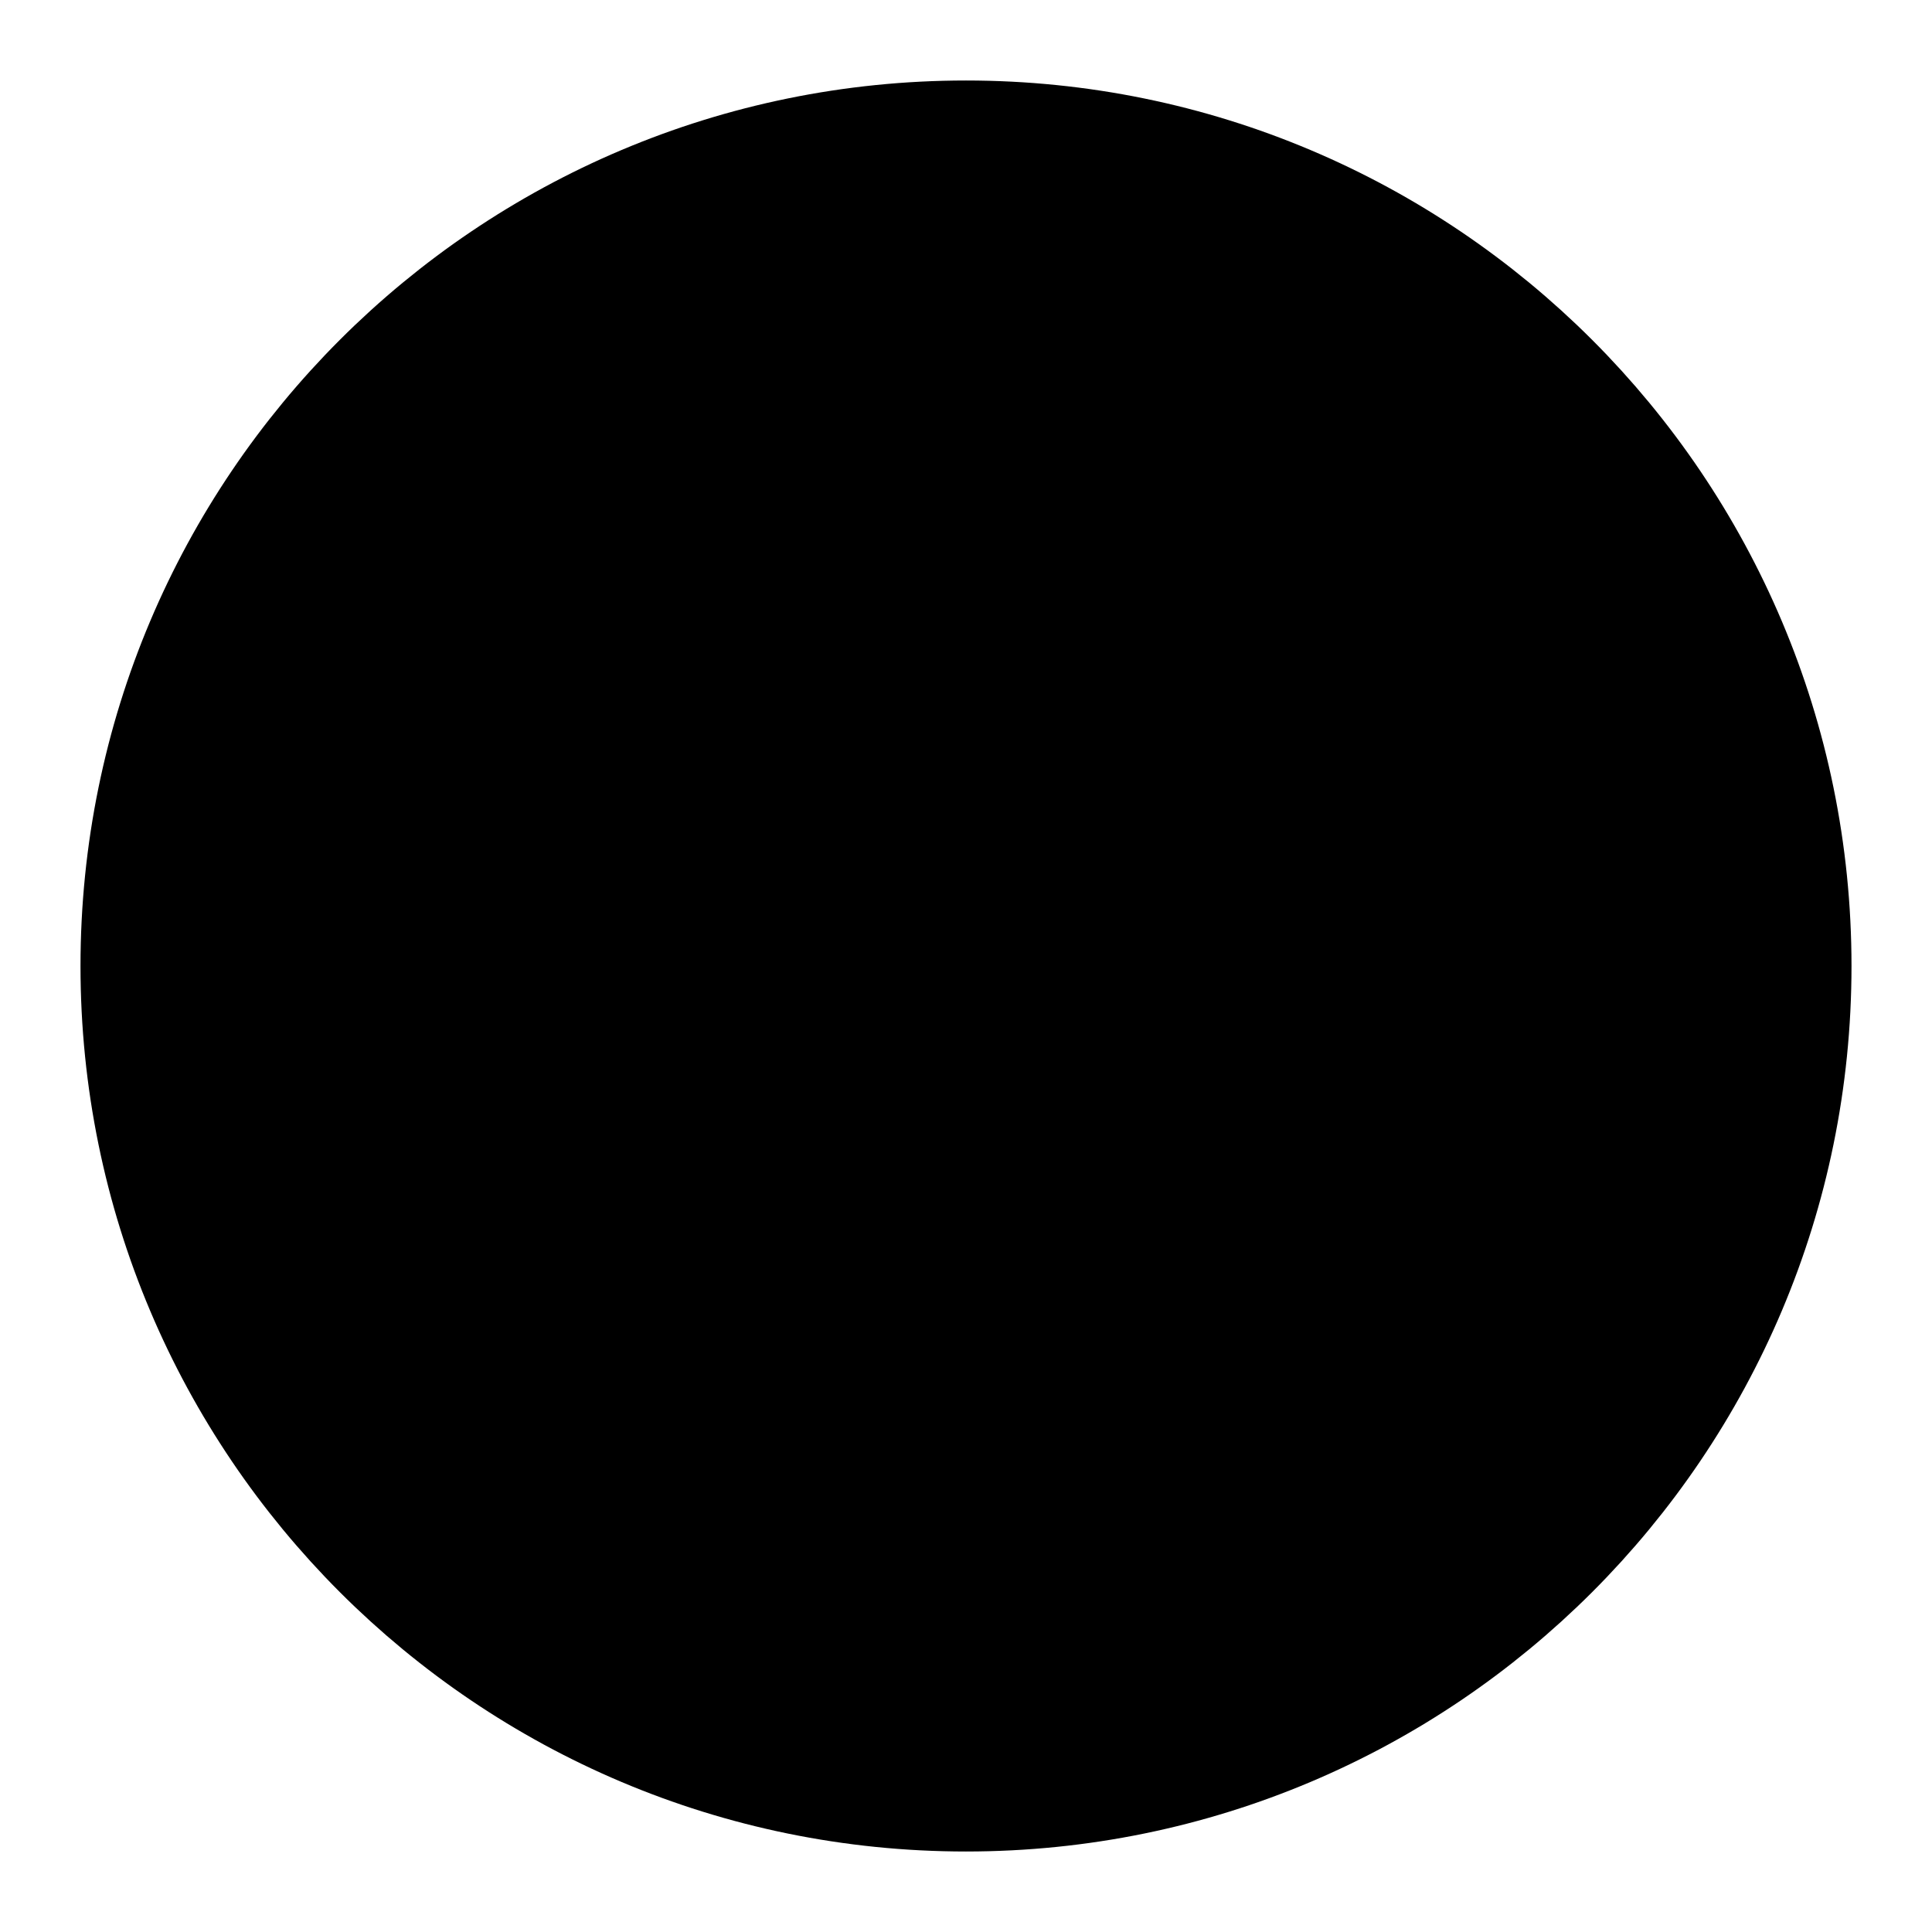
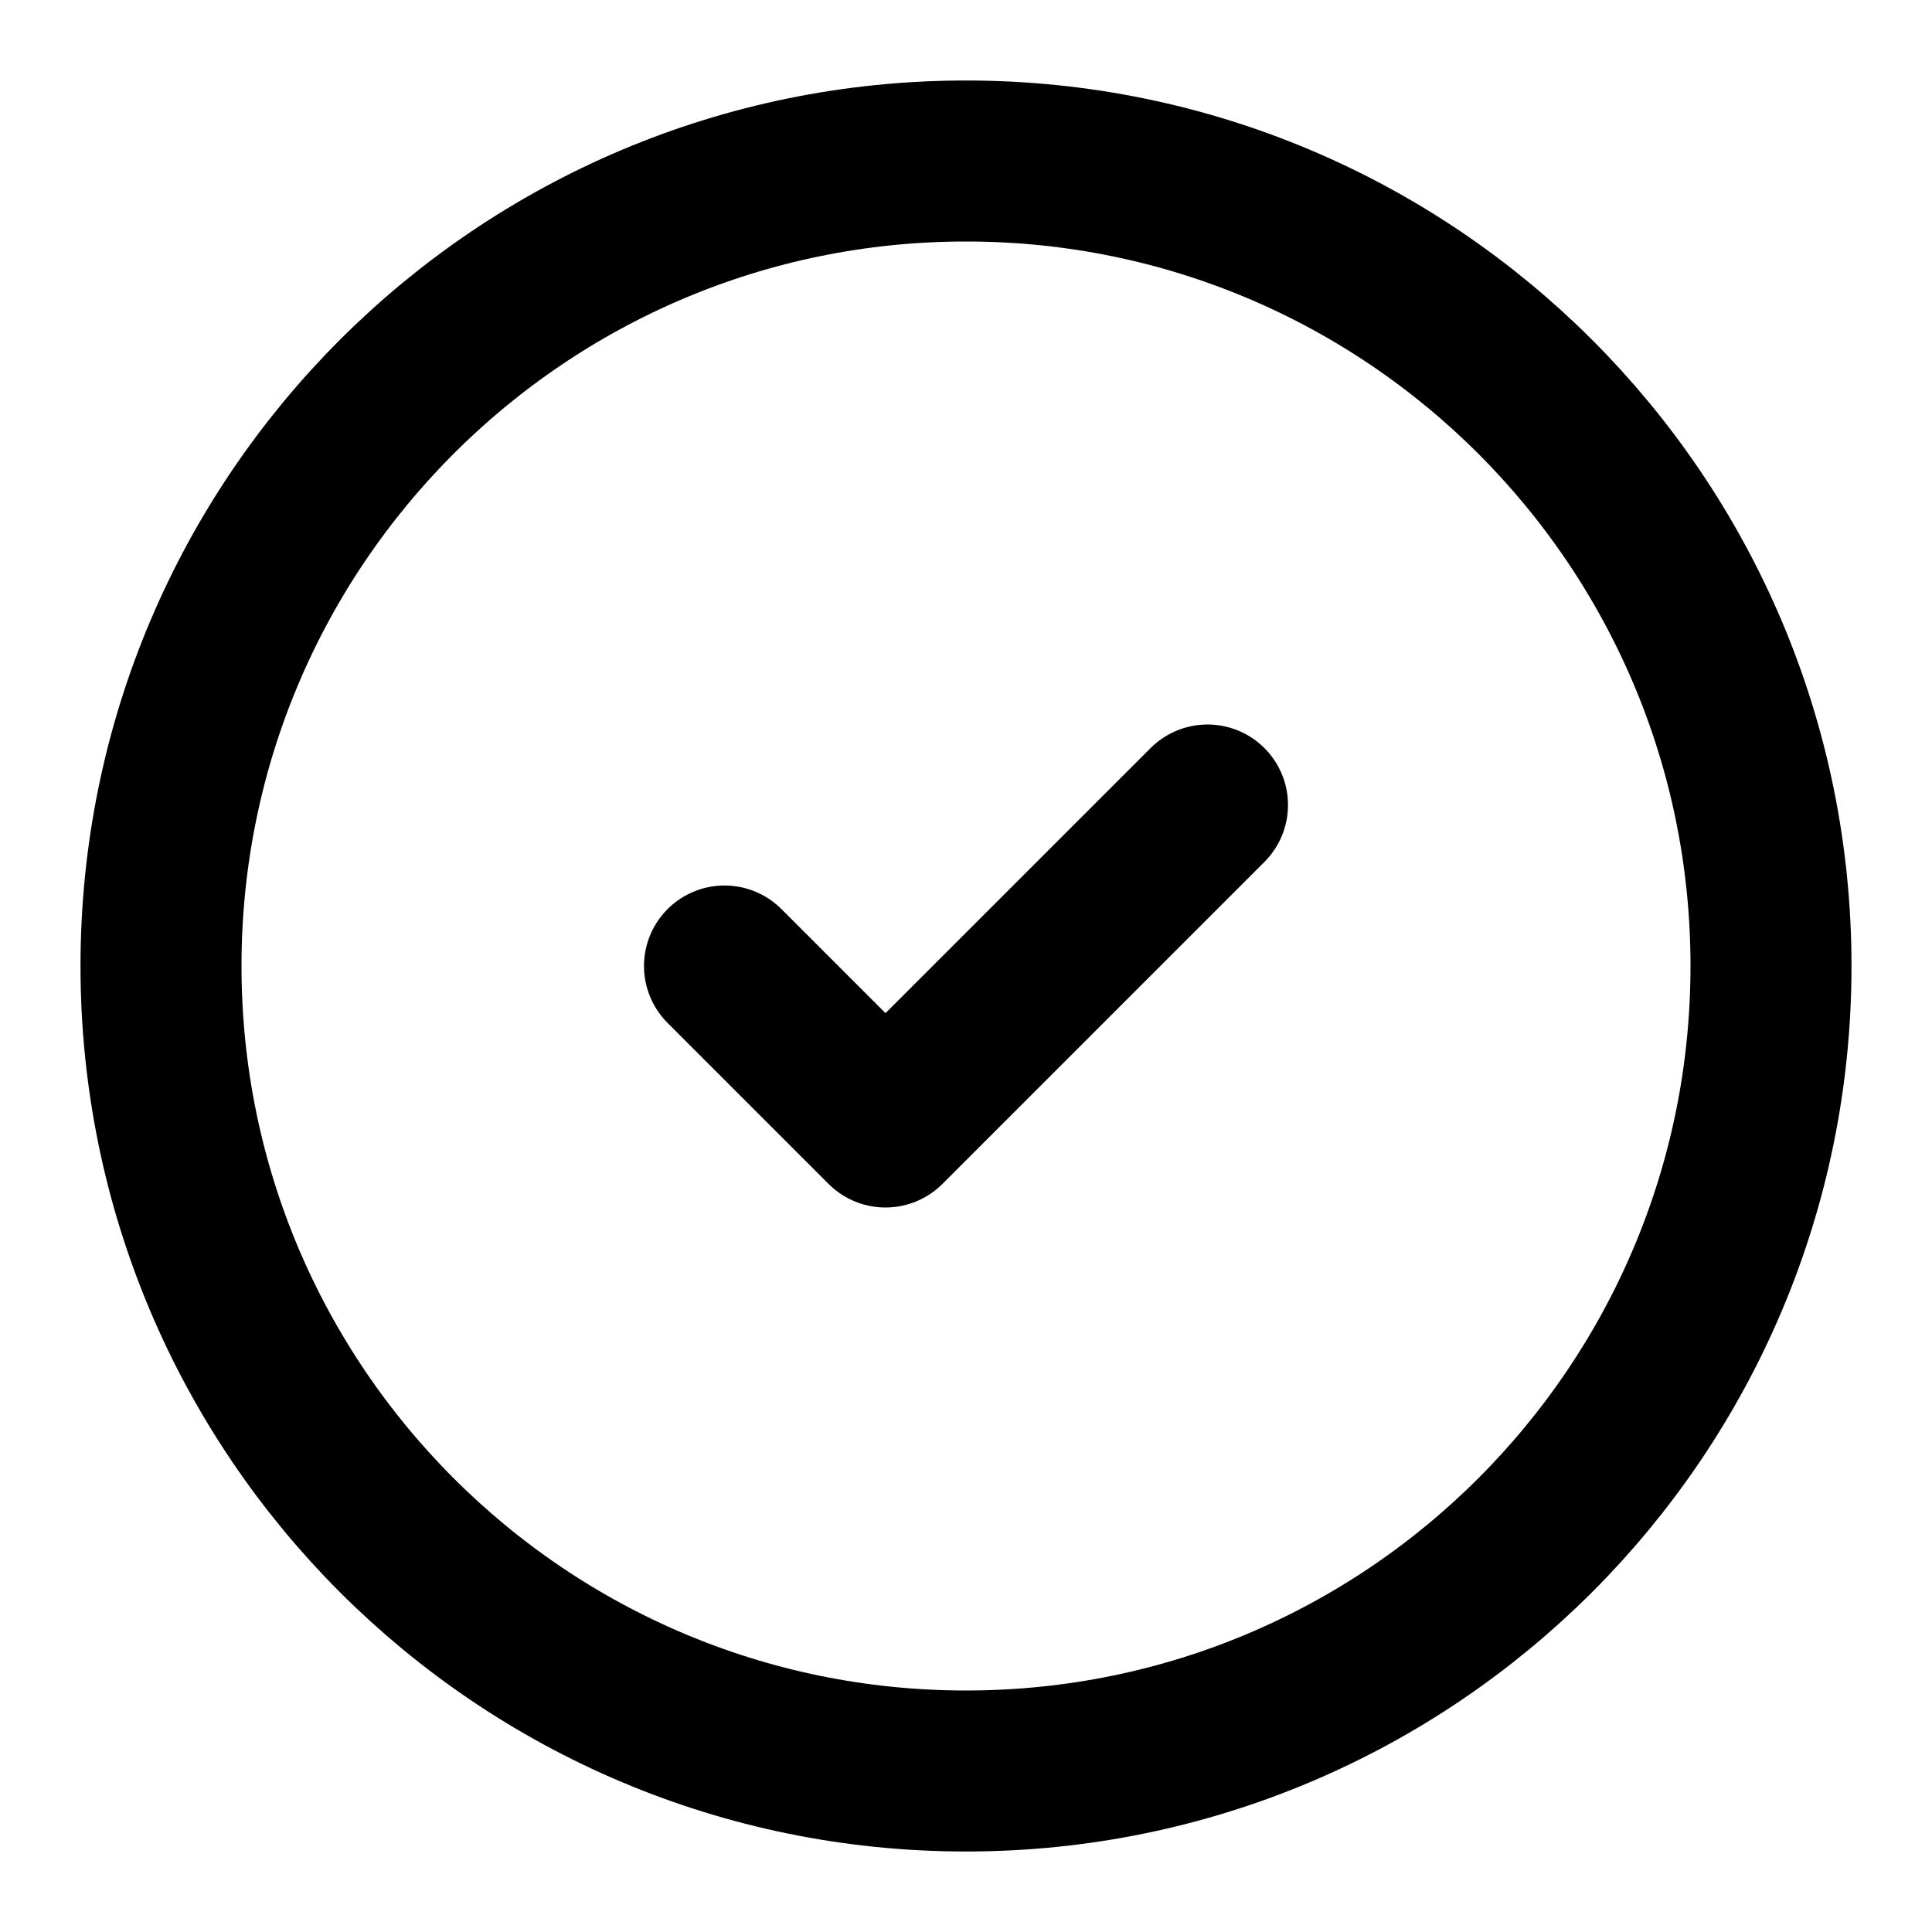
- <svg xmlns="http://www.w3.org/2000/svg" width="24" height="24" viewBox="0 0 24 24" stroke="currentColor" stroke-width="2" stroke-linecap="round" stroke-linejoin="round" class="lucide lucide-circle-check-icon lucide-circle-check">
+ <svg xmlns="http://www.w3.org/2000/svg" width="24" height="24" viewBox="0 0 24 24" fill="none" stroke="currentColor" stroke-width="2" stroke-linecap="round" stroke-linejoin="round" class="lucide lucide-circle-check-icon lucide-circle-check">
  <circle cx="12" cy="12" r="10" />
  <path d="m9 12 2 2 4-4" />
</svg>
